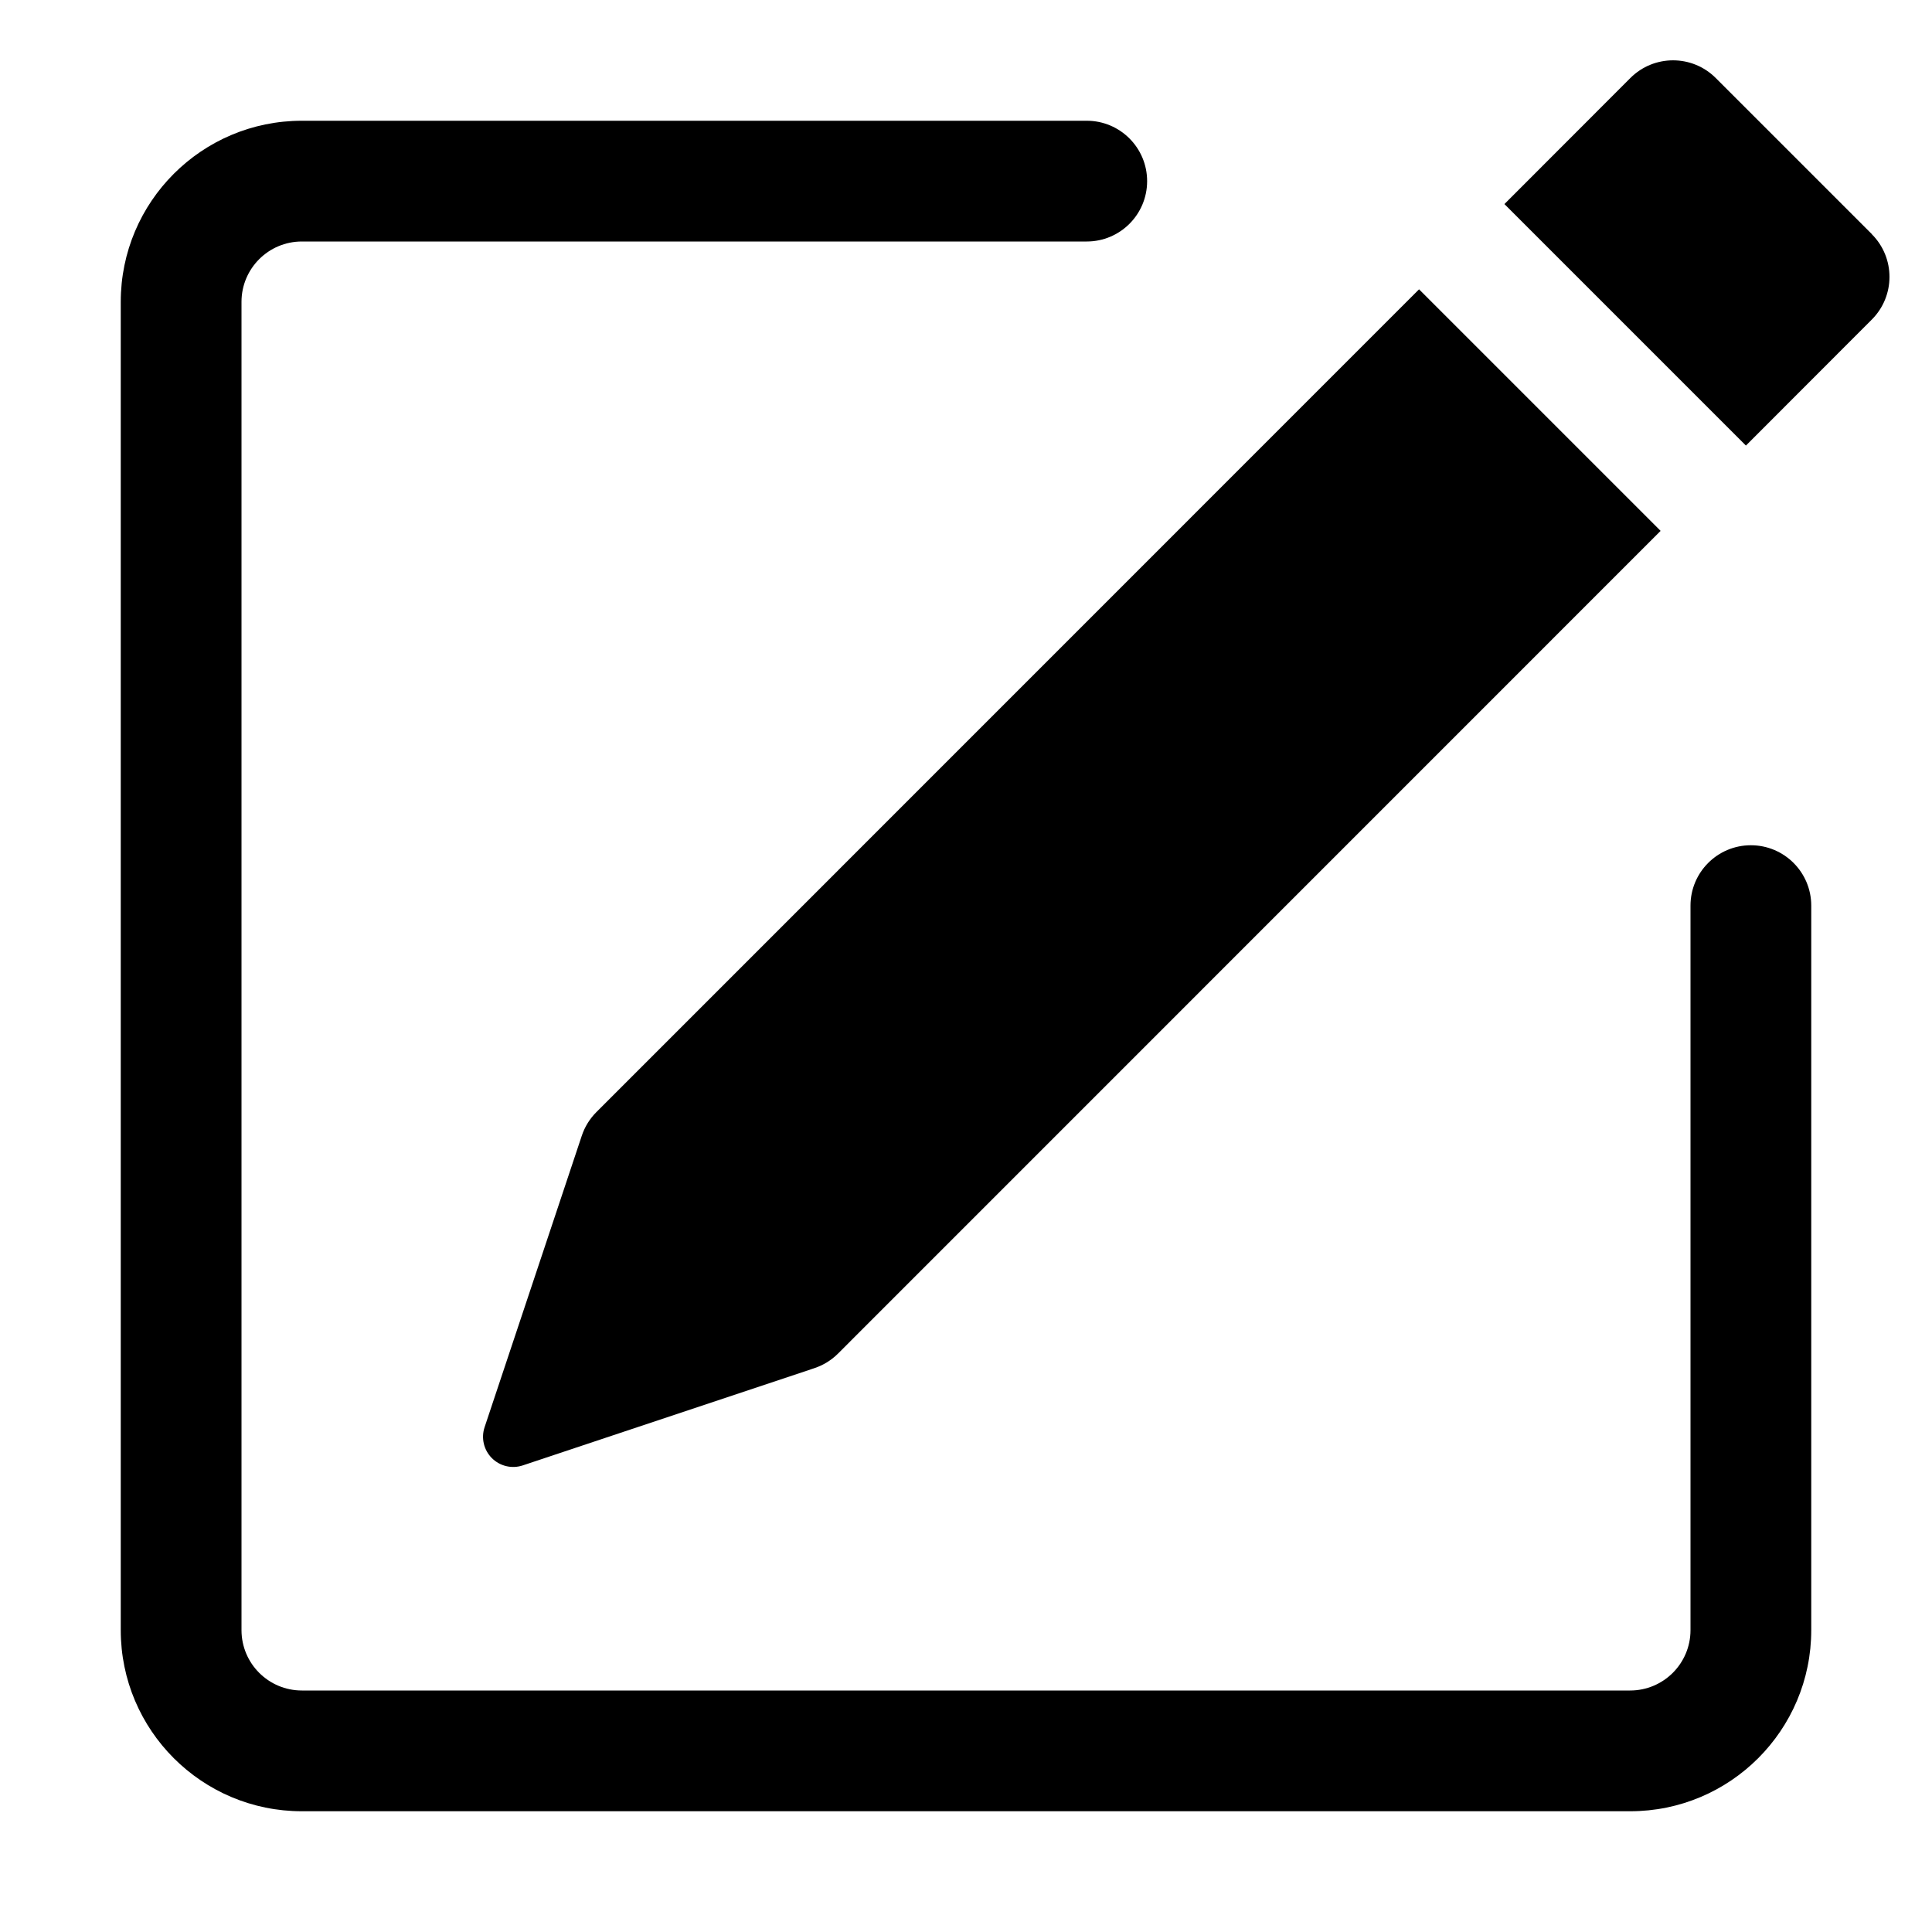
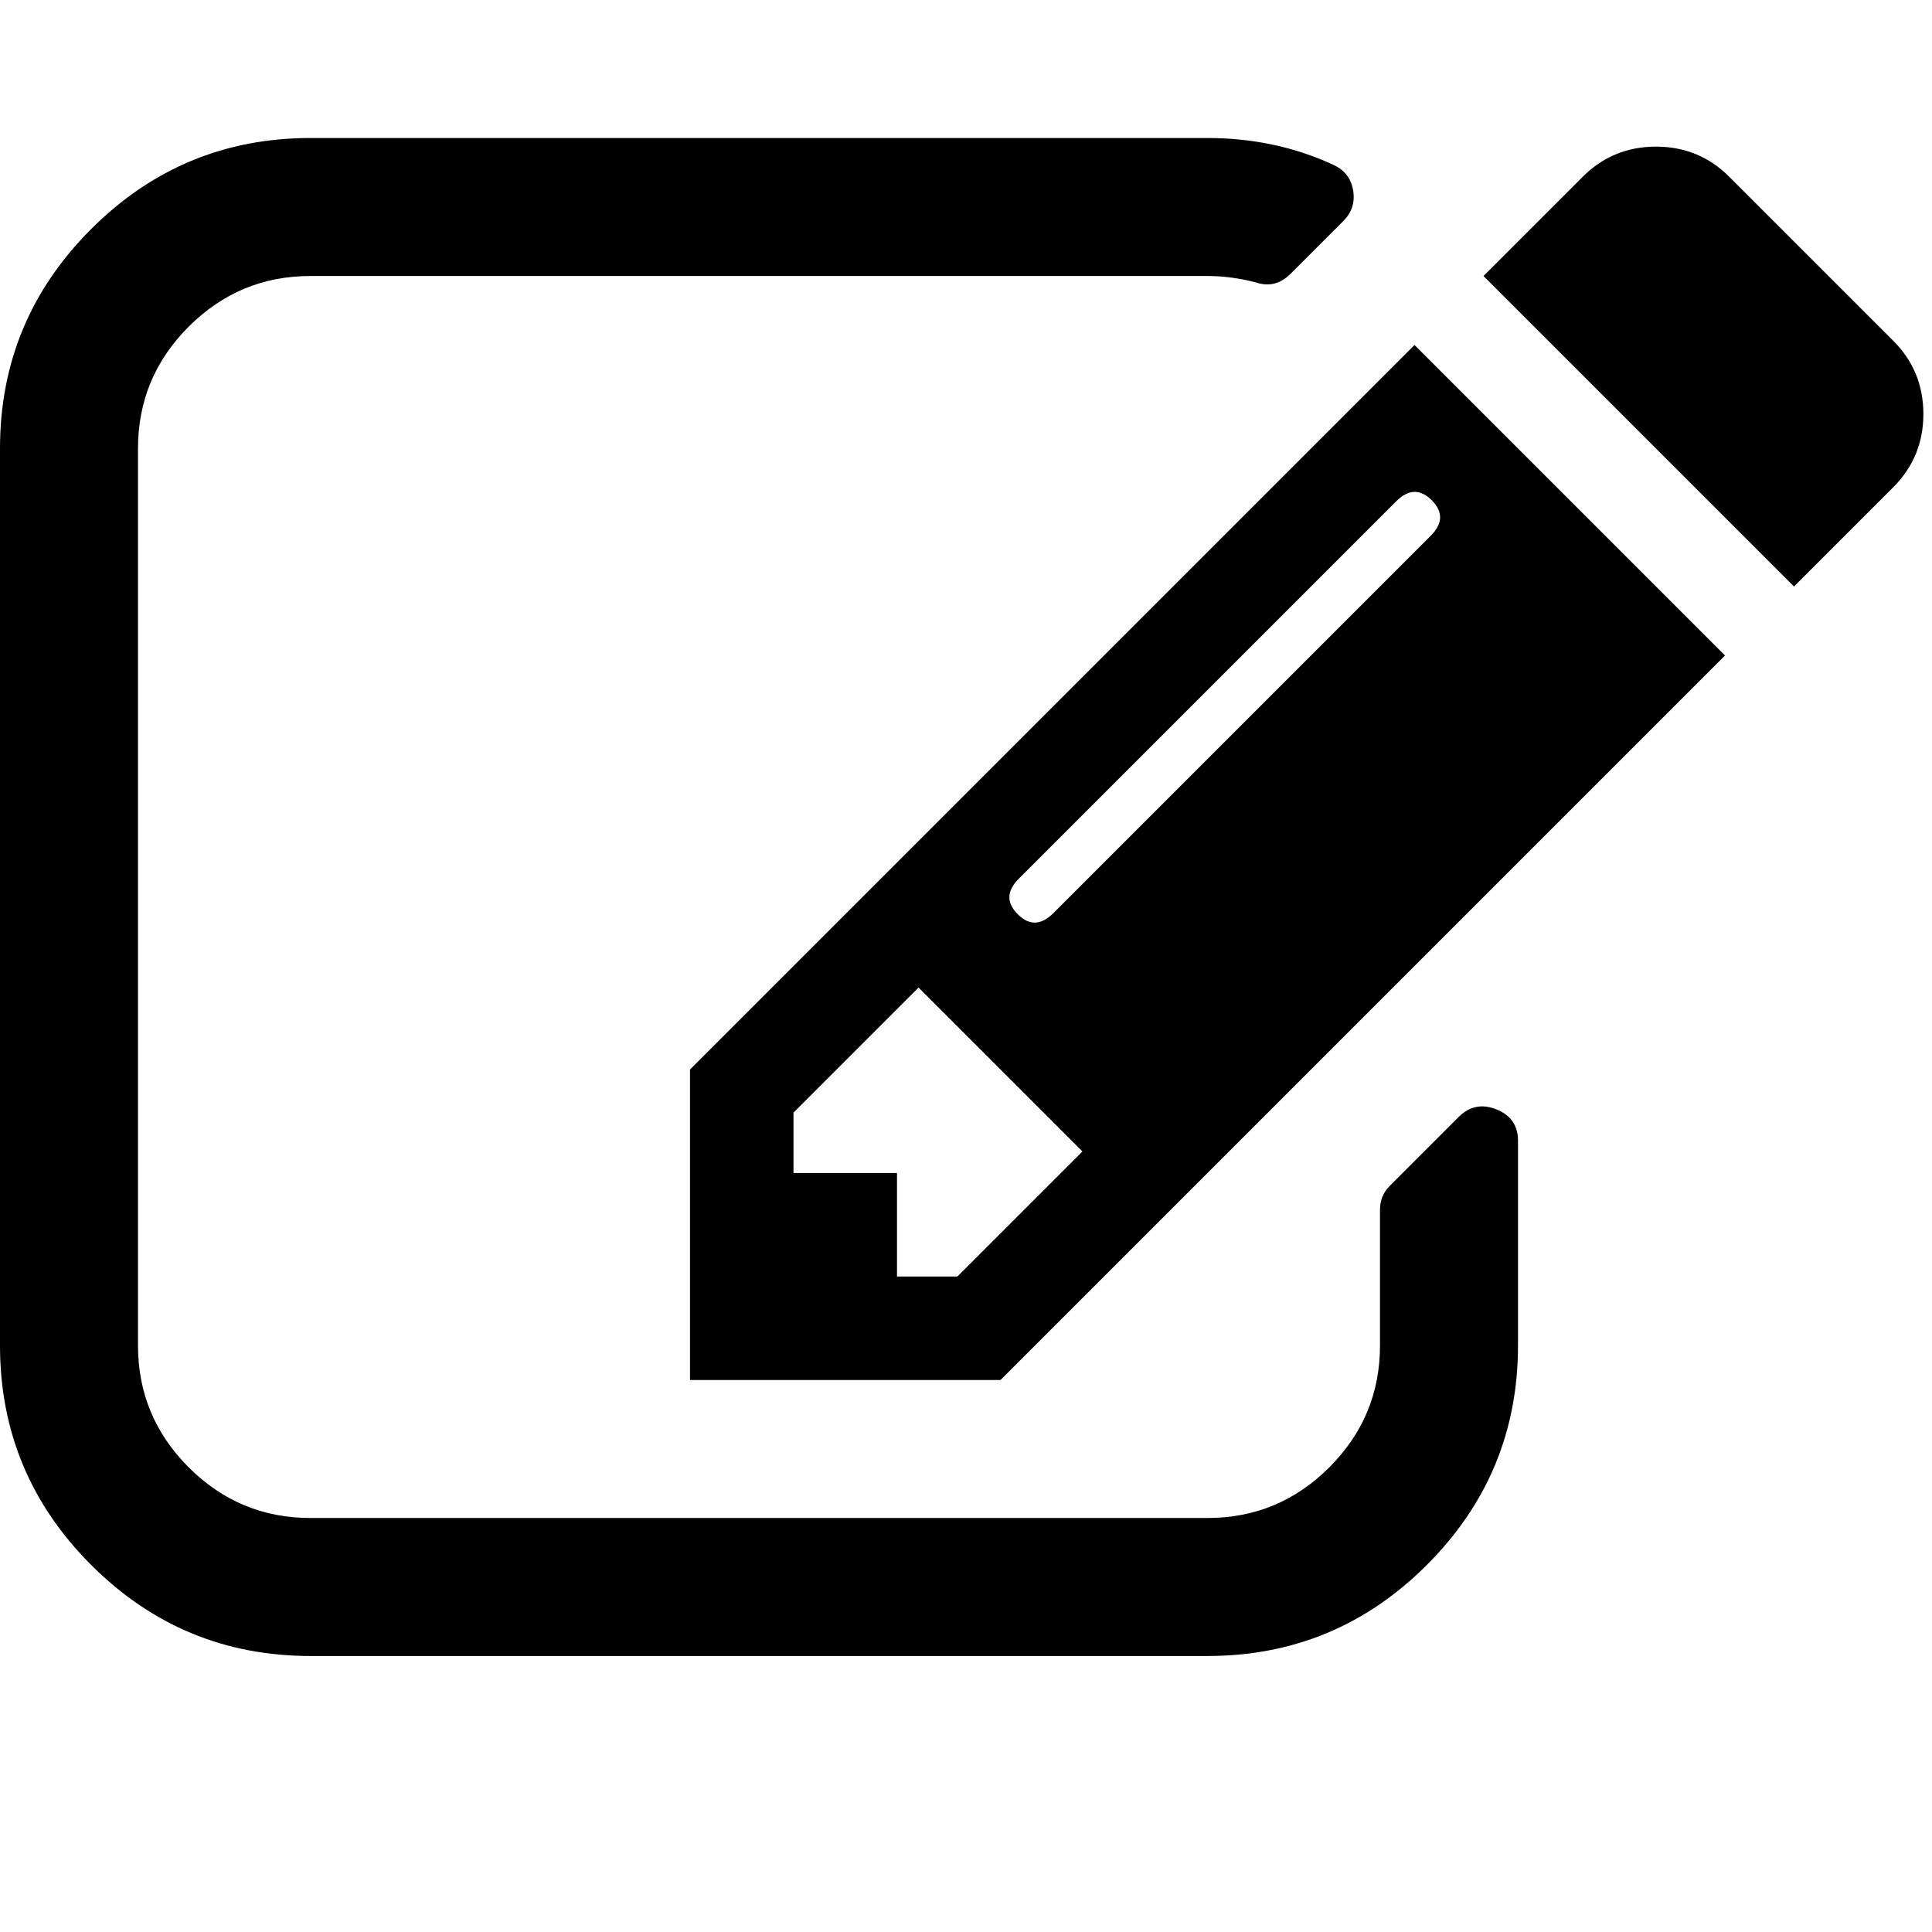
- <svg xmlns="http://www.w3.org/2000/svg" width="16" height="16" fill="currentColor" class="bi bi-pencil-square" viewBox="0 0 16 16">
-   <path d="M15.502 1.94a.5.5 0 0 1 0 .706L14.459 3.69l-2-2L13.502.646a.5.5 0 0 1 .707 0l1.293 1.293zm-1.75 2.456-2-2L4.939 9.21a.5.5 0 0 0-.121.196l-.805 2.414a.25.25 0 0 0 .316.316l2.414-.805a.5.5 0 0 0 .196-.12l6.813-6.814z" />
-   <path fill-rule="evenodd" d="M1 13.5A1.5 1.5 0 0 0 2.5 15h11a1.5 1.5 0 0 0 1.5-1.5v-6a.5.5 0 0 0-1 0v6a.5.5 0 0 1-.5.5h-11a.5.5 0 0 1-.5-.5v-11a.5.5 0 0 1 .5-.5H9a.5.5 0 0 0 0-1H2.5A1.5 1.5 0 0 0 1 2.5v11z" />
+ <svg xmlns="http://www.w3.org/2000/svg" width="1792" height="1792" viewBox="0 0 1792 1792">
+   <path d="M888 1184l116-116-152-152-116 116v56h96v96h56zm440-720q-16-16-33 1l-350 350q-17 17-1 33t33-1l350-350q17-17 1-33zm80 594v190q0 119-84.5 203.5t-203.5 84.5h-832q-119 0-203.5-84.5t-84.5-203.5v-832q0-119 84.5-203.5t203.5-84.5h832q63 0 117 25 15 7 18 23 3 17-9 29l-49 49q-14 14-32 8-23-6-45-6h-832q-66 0-113 47t-47 113v832q0 66 47 113t113 47h832q66 0 113-47t47-113v-126q0-13 9-22l64-64q15-15 35-7t20 29zm-96-738l288 288-672 672h-288v-288zm444 132l-92 92-288-288 92-92q28-28 68-28t68 28l152 152q28 28 28 68t-28 68z" />
</svg>
